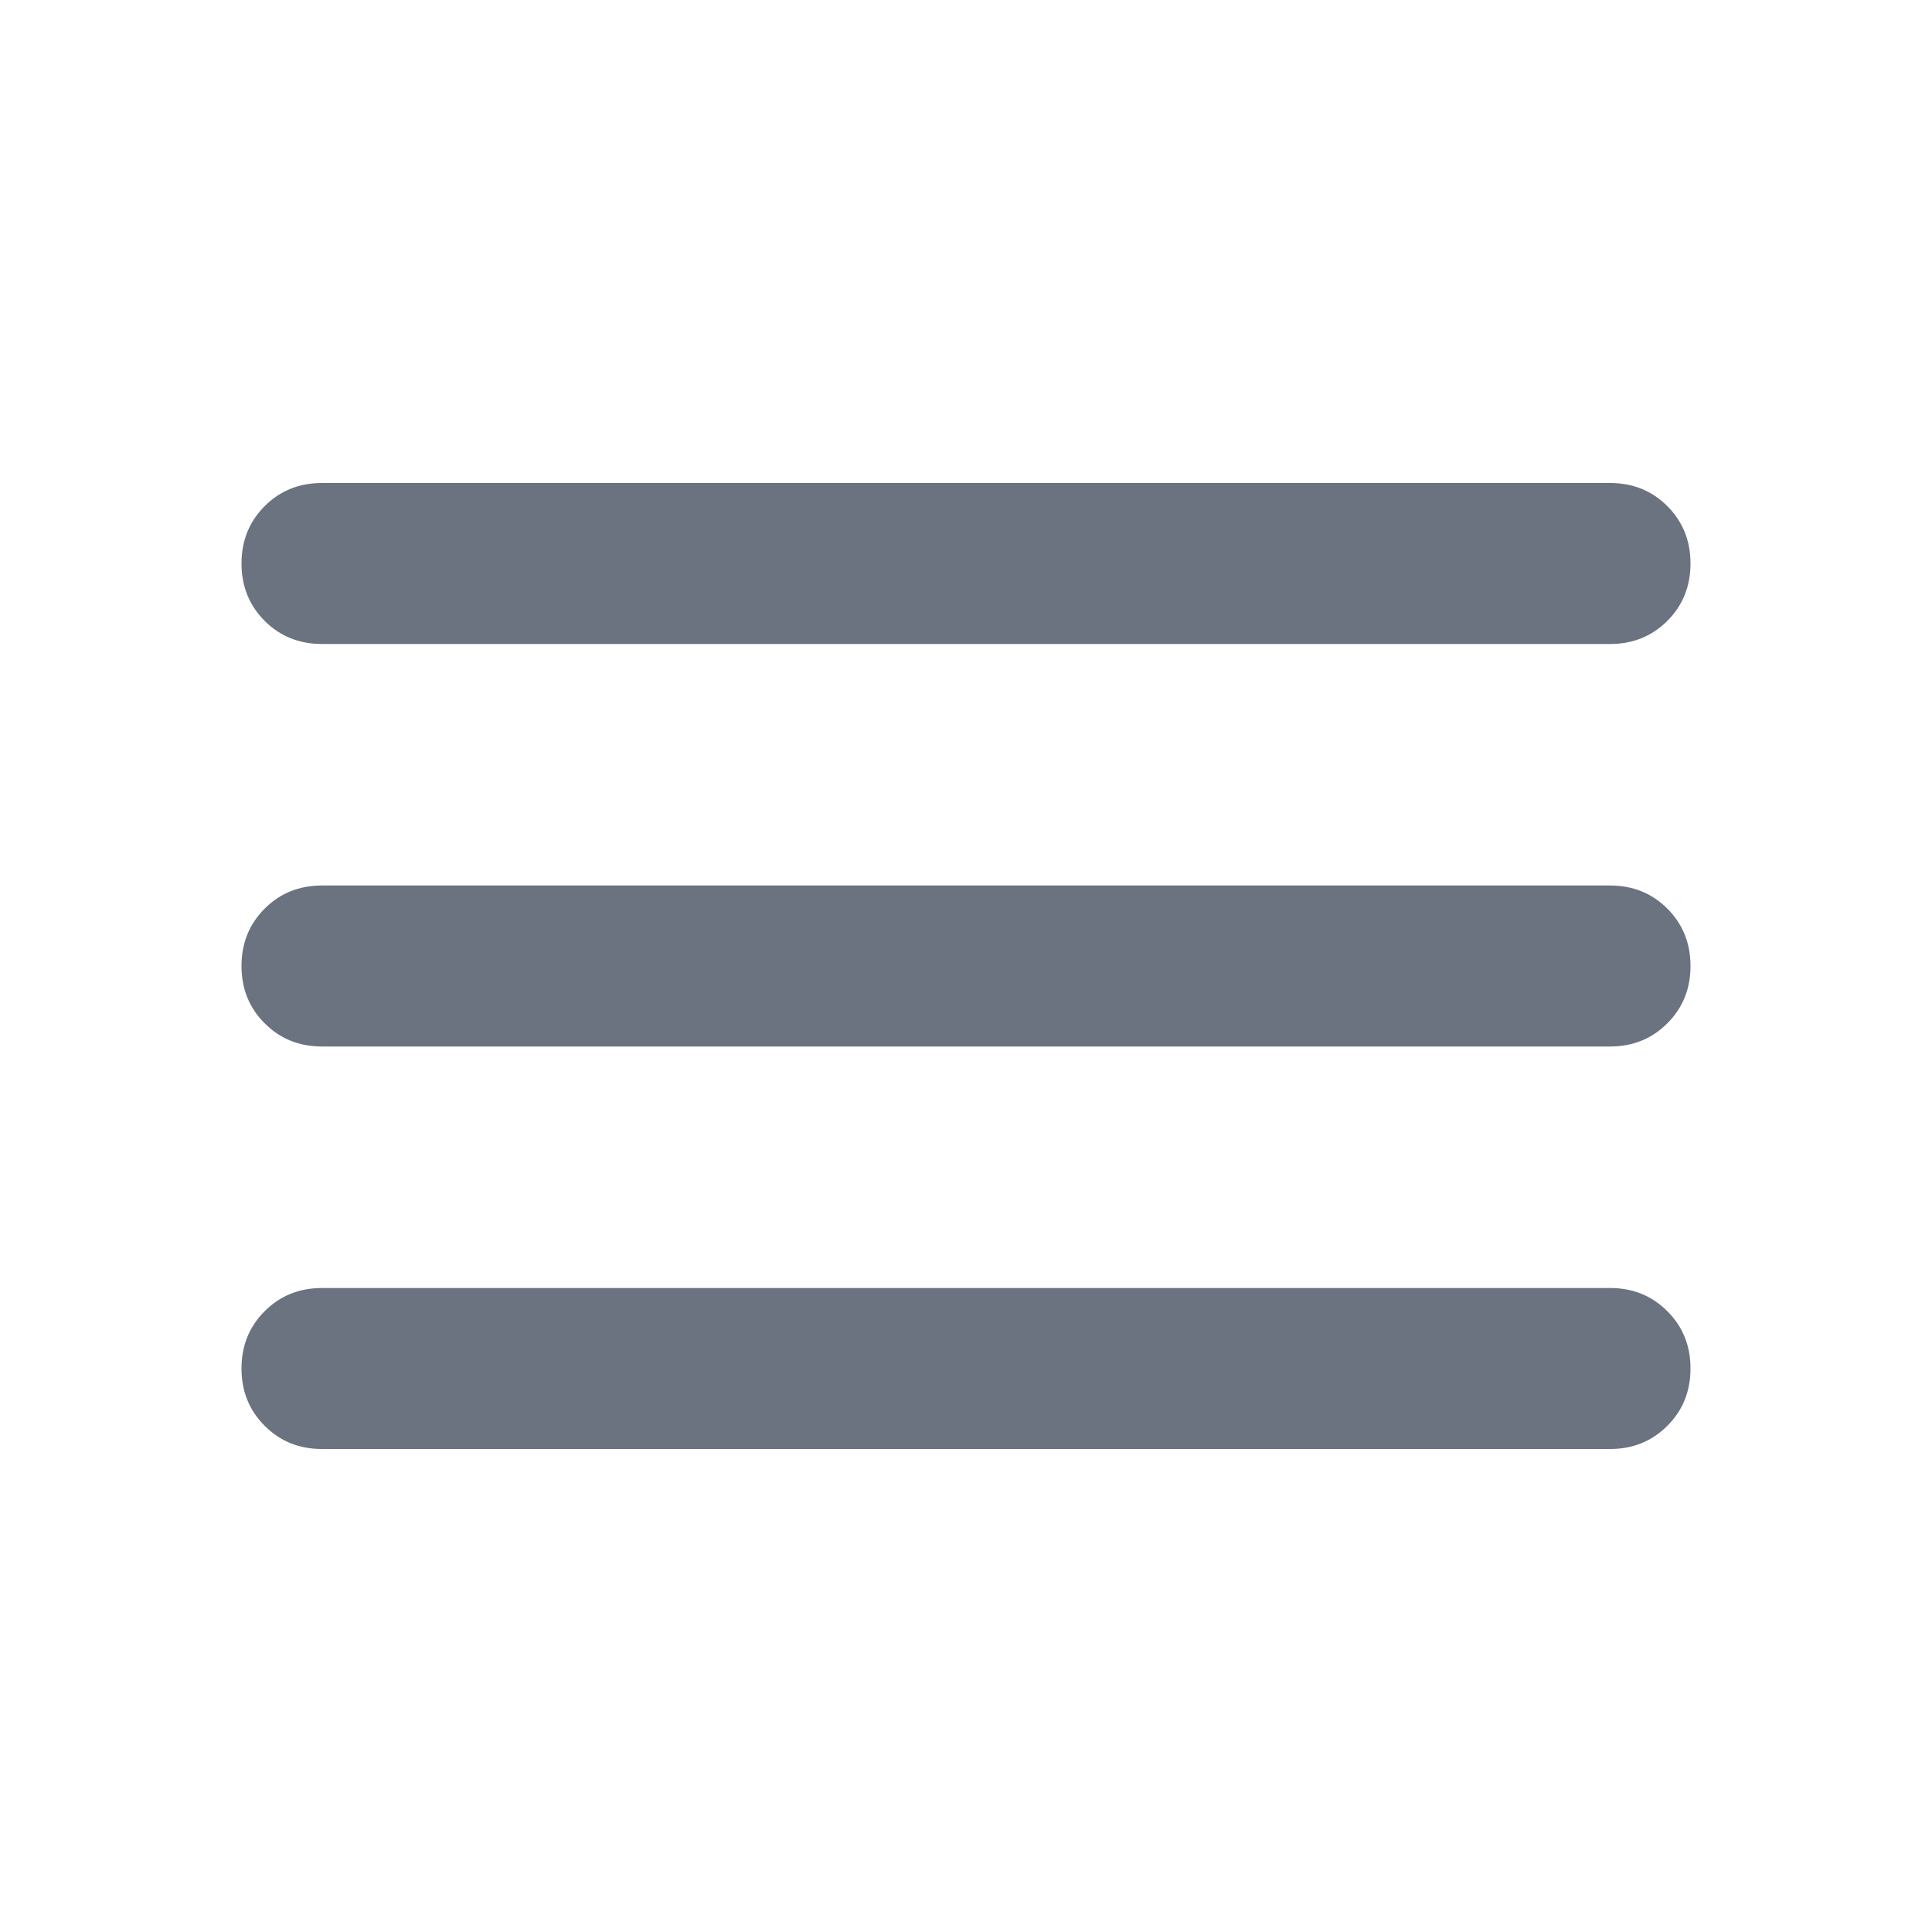
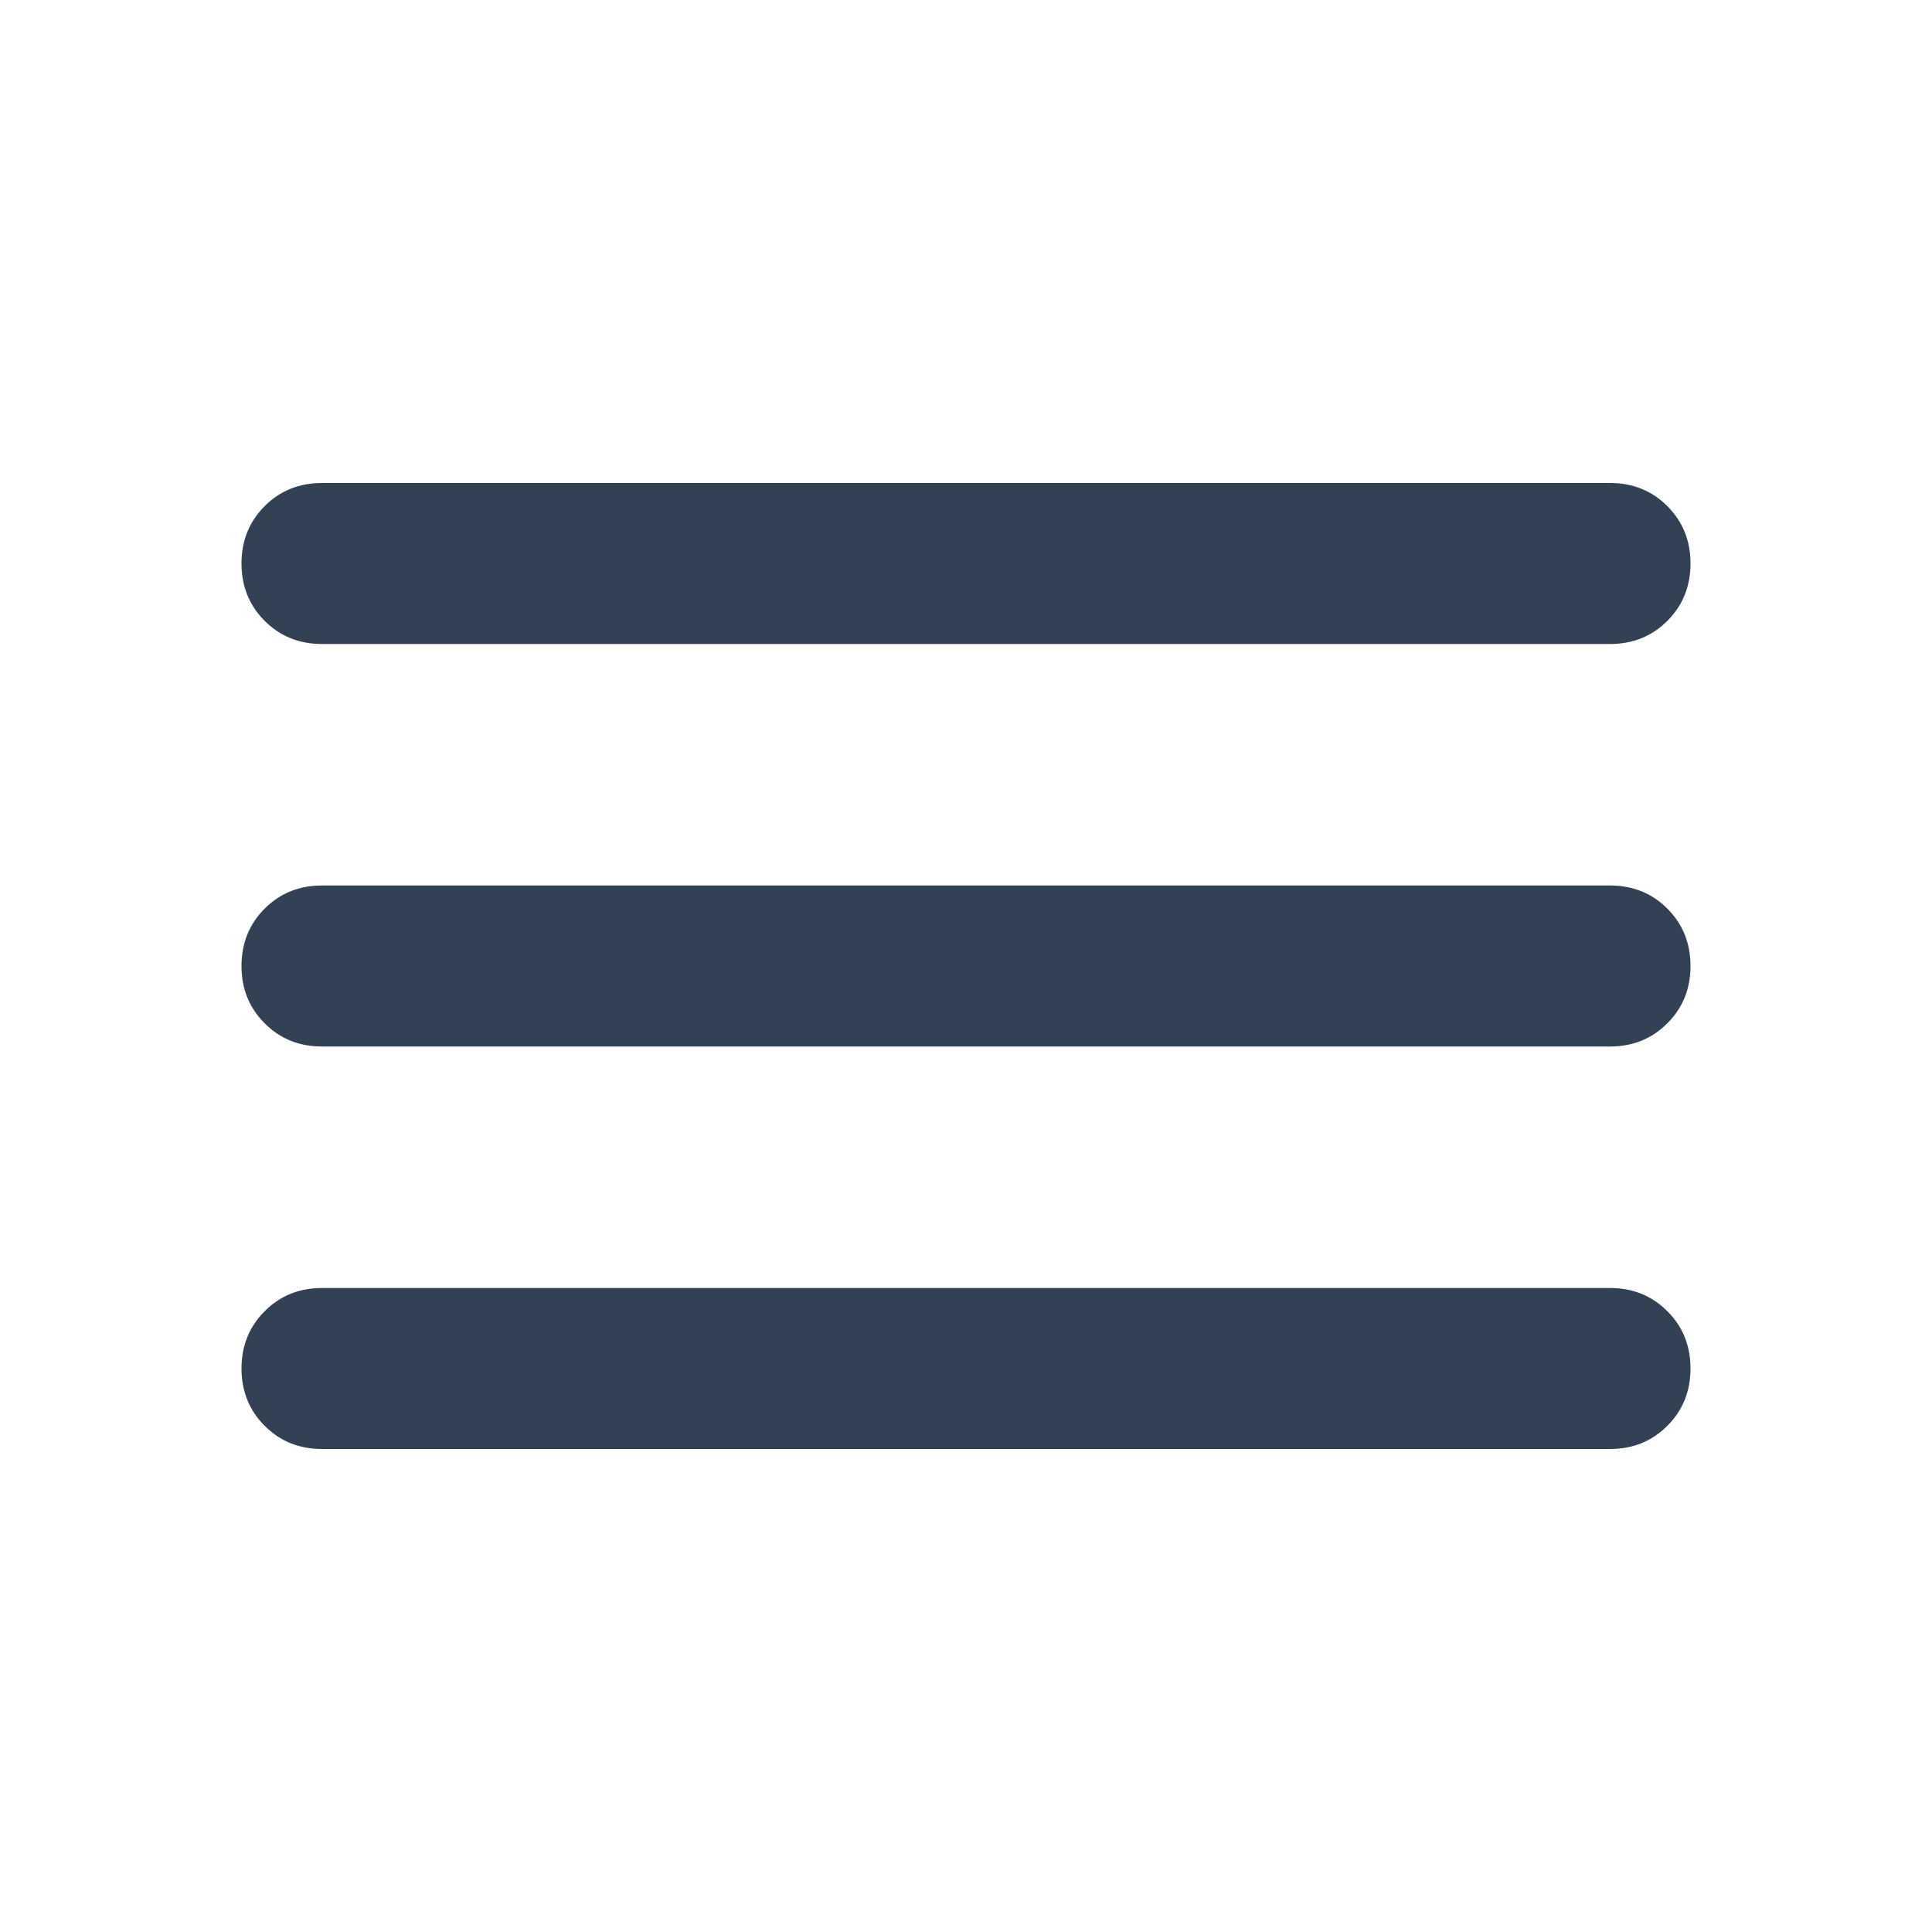
<svg xmlns="http://www.w3.org/2000/svg" width="1em" height="1em" viewBox="0 0 24 24">
-   <path fill="#6b7280" d="M4 18q-.425 0-.712-.288Q3 17.425 3 17t.288-.712Q3.575 16 4 16h16q.425 0 .712.288q.288.287.288.712t-.288.712Q20.425 18 20 18Zm0-5q-.425 0-.712-.288Q3 12.425 3 12t.288-.713Q3.575 11 4 11h16q.425 0 .712.287q.288.288.288.713t-.288.712Q20.425 13 20 13Zm0-5q-.425 0-.712-.287Q3 7.425 3 7t.288-.713Q3.575 6 4 6h16q.425 0 .712.287Q21 6.575 21 7t-.288.713Q20.425 8 20 8Z" />
+   <path fill="#334155" d="M4 18q-.425 0-.712-.288Q3 17.425 3 17t.288-.712Q3.575 16 4 16h16q.425 0 .712.288q.288.287.288.712t-.288.712Q20.425 18 20 18Zm0-5q-.425 0-.712-.288Q3 12.425 3 12t.288-.713Q3.575 11 4 11h16q.425 0 .712.287q.288.288.288.713t-.288.712Q20.425 13 20 13Zm0-5q-.425 0-.712-.287Q3 7.425 3 7t.288-.713Q3.575 6 4 6h16q.425 0 .712.287Q21 6.575 21 7t-.288.713Q20.425 8 20 8Z" />
</svg>
